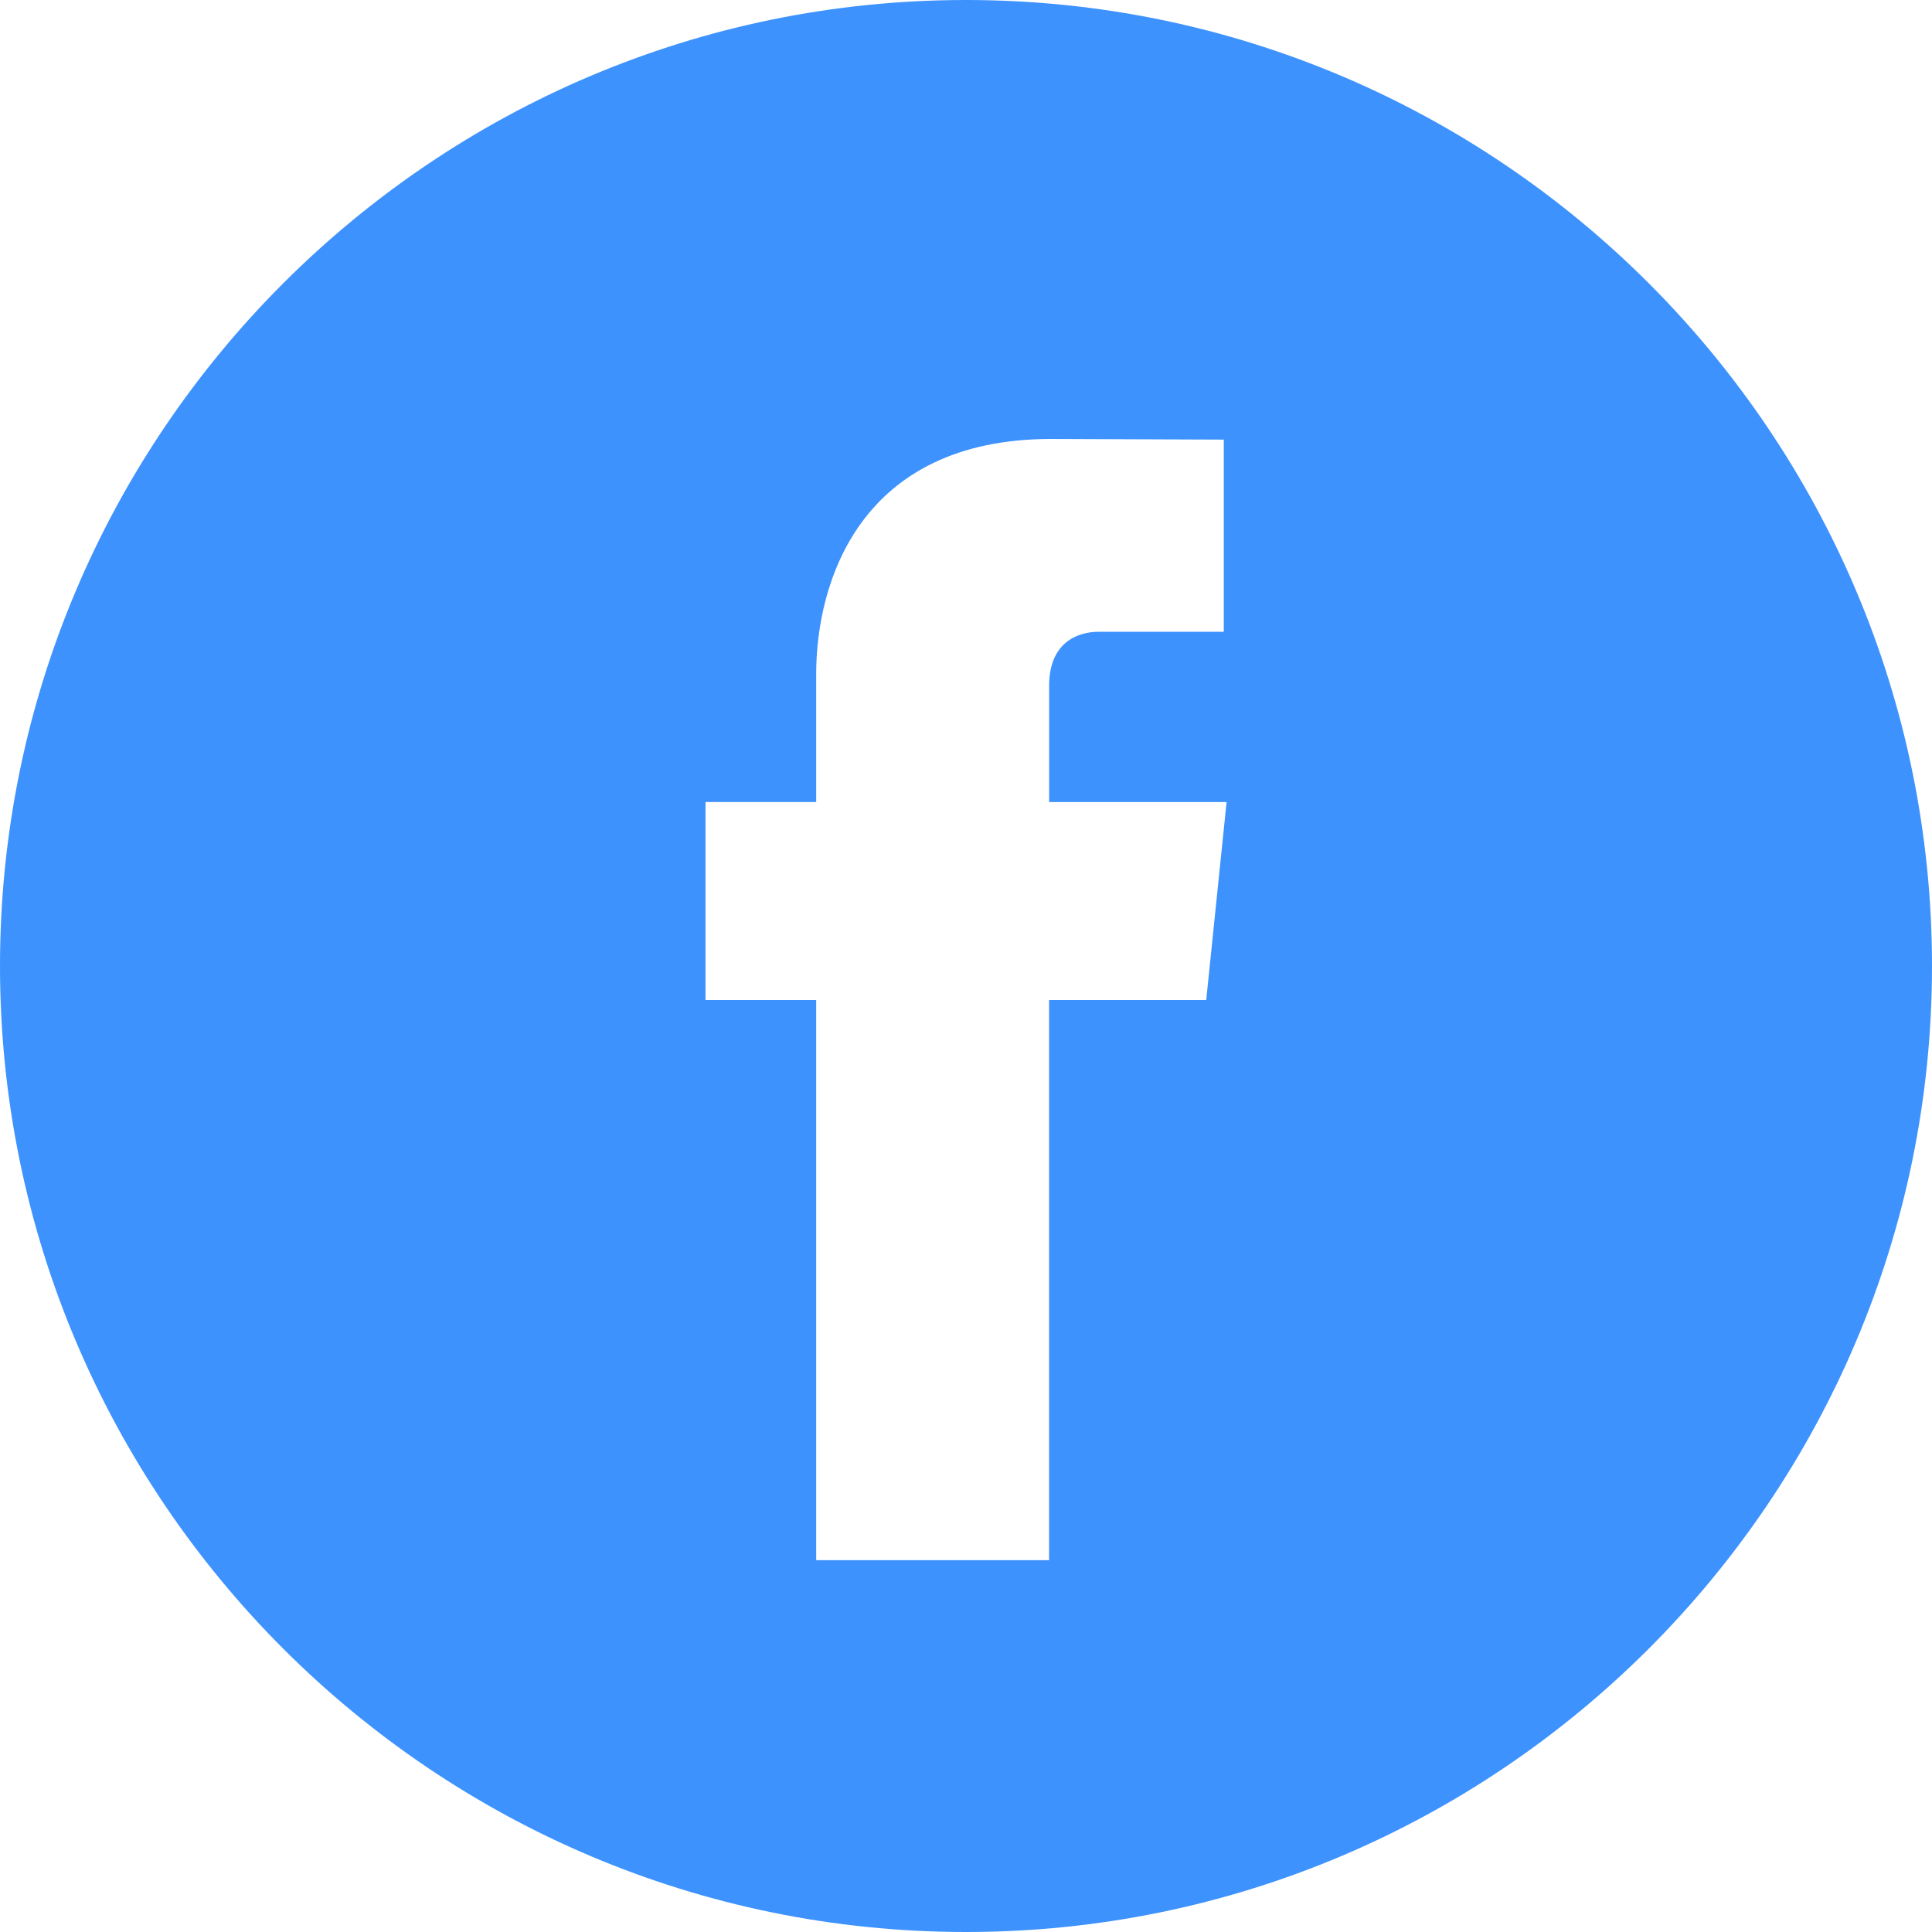
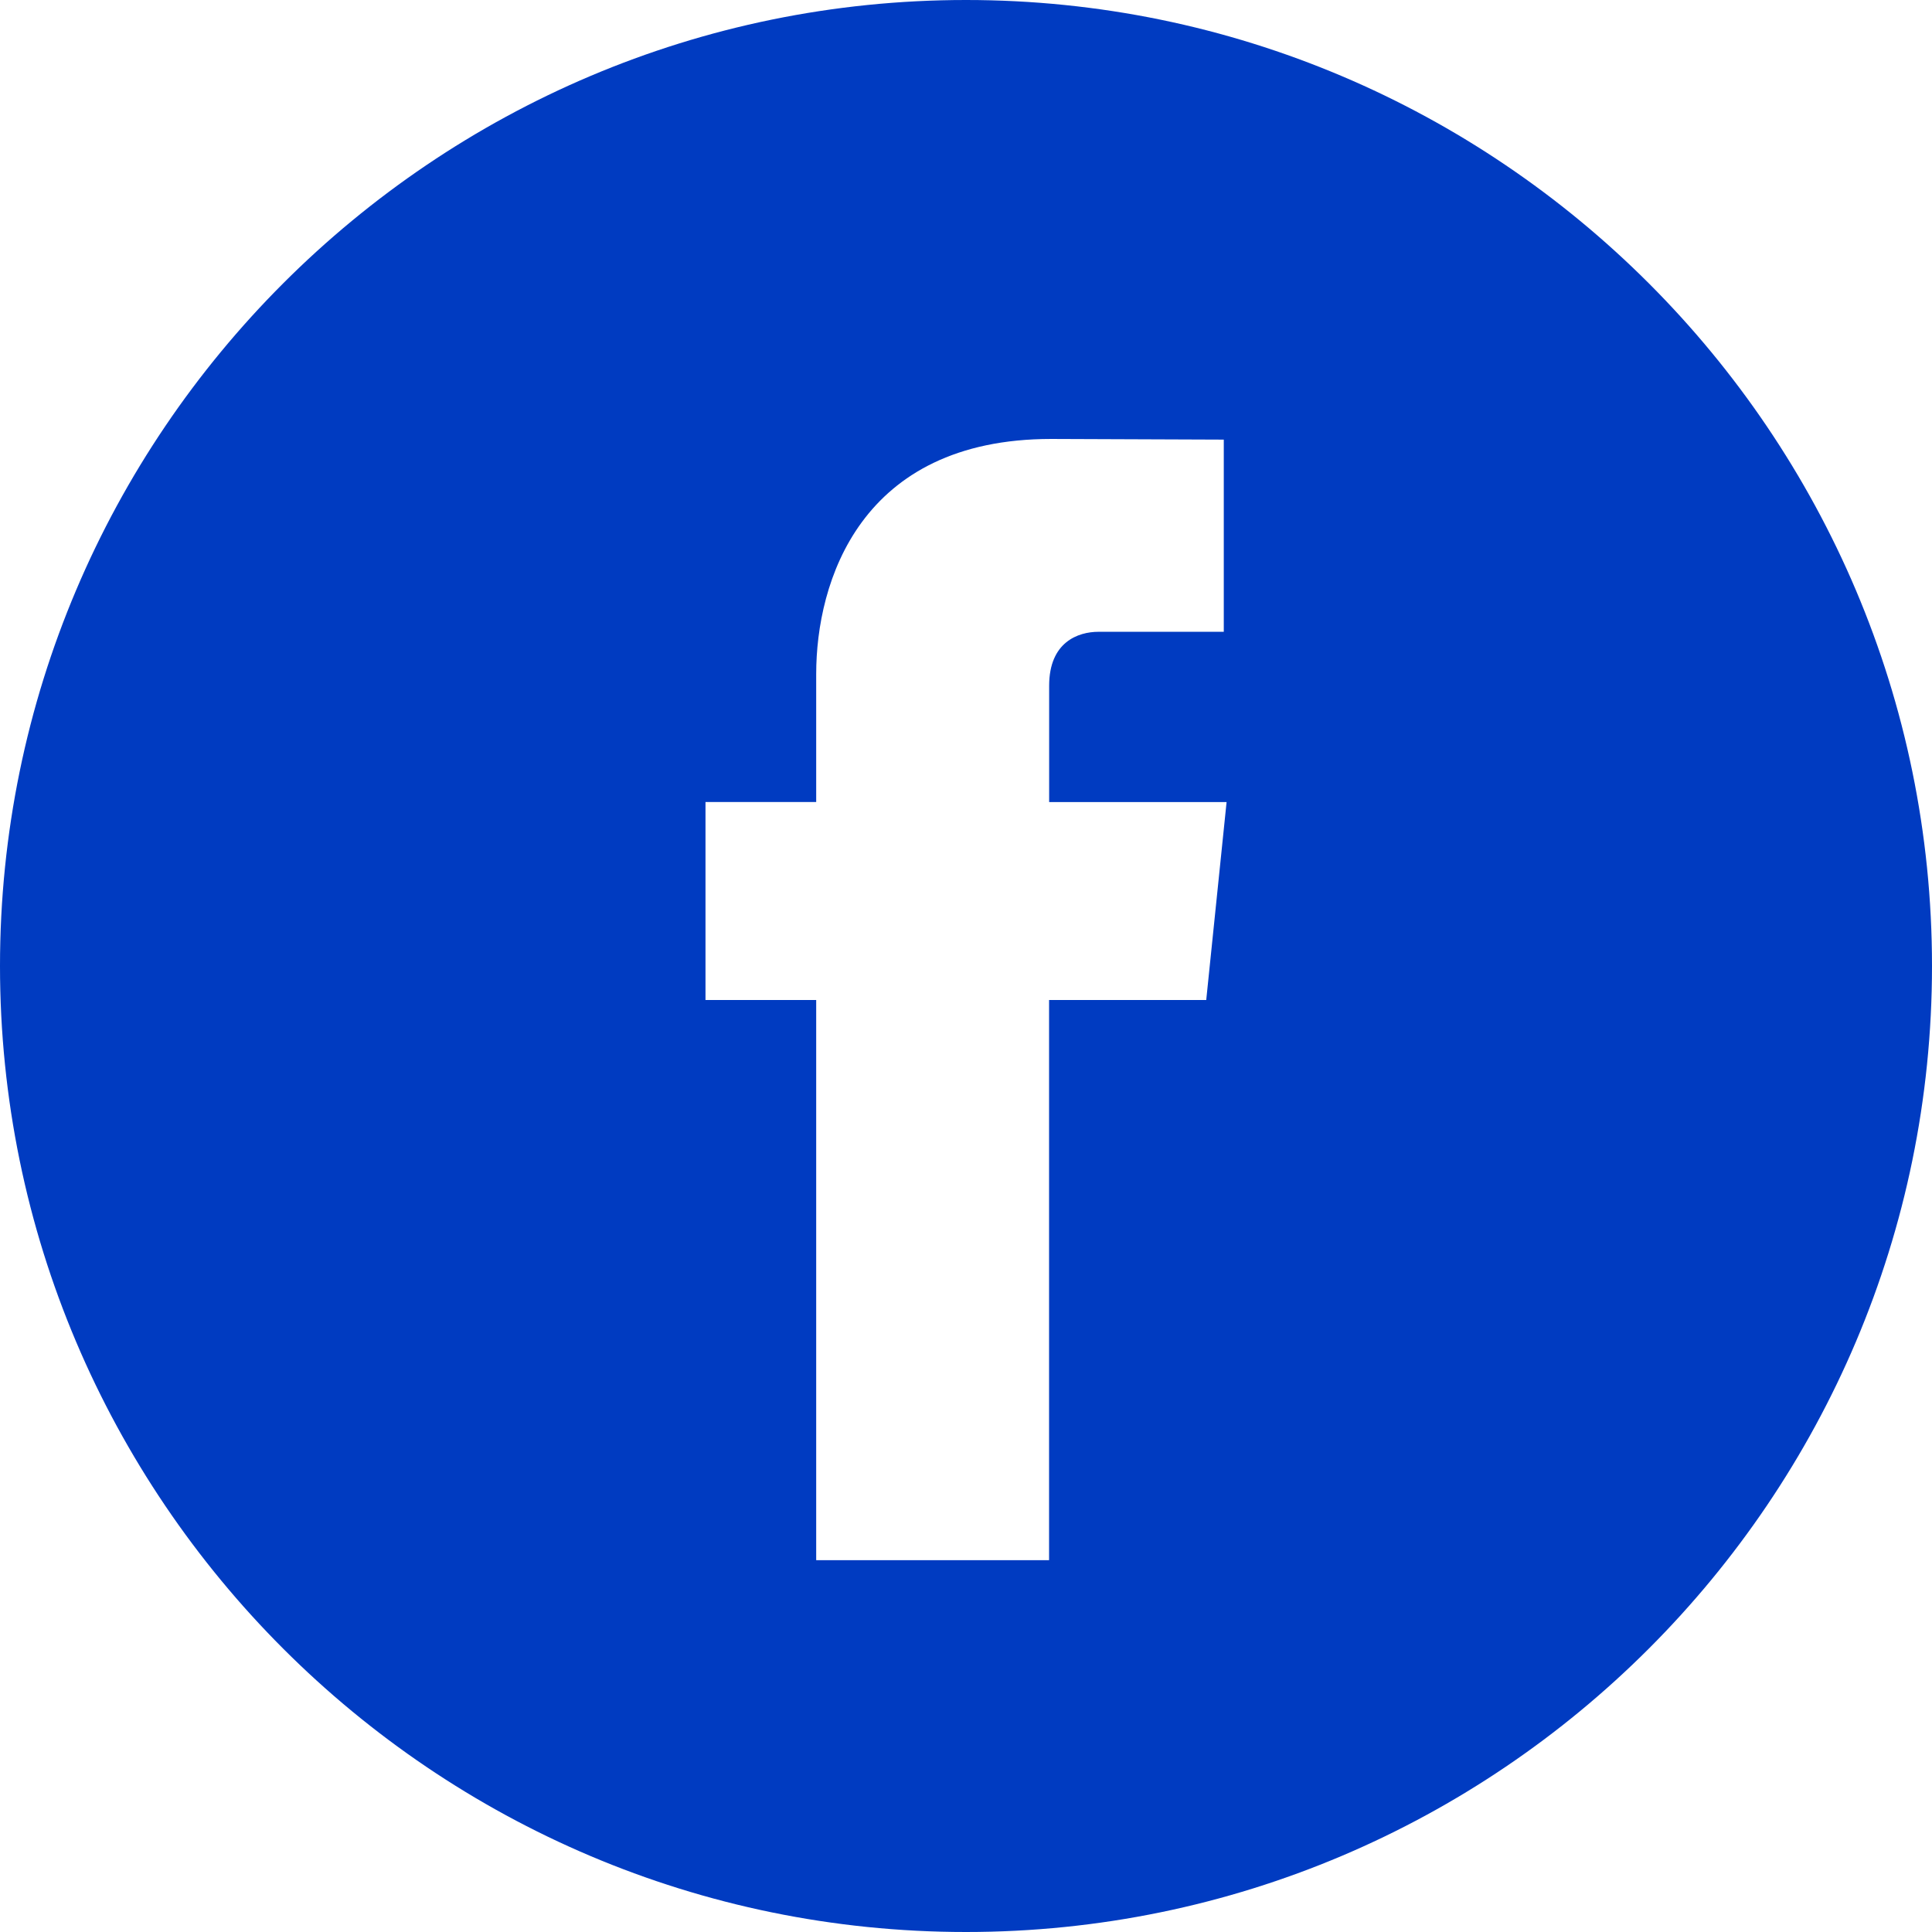
<svg xmlns="http://www.w3.org/2000/svg" version="1.1" id="Capa_1" x="0px" y="0px" width="49.652px" height="49.652px" viewBox="0 0 49.652 49.652" style="enable-background:new 0 0 49.652 49.652;" xml:space="preserve">
  <g>
    <g>
-       <path style="fill: #3d92fd;" d="M24.826,0C11.137,0,0,11.137,0,24.826c0,13.688,11.137,24.826,24.826,24.826c13.688,0,24.826-11.138,24.826-24.826    C49.652,11.137,38.516,0,24.826,0z M31,25.7h-4.039c0,6.453,0,14.396,0,14.396h-5.985c0,0,0-7.866,0-14.396h-2.845v-5.088h2.845    v-3.291c0-2.357,1.12-6.04,6.04-6.04l4.435,0.017v4.939c0,0-2.695,0-3.219,0c-0.524,0-1.269,0.262-1.269,1.386v2.99h4.56L31,25.7z    " />
+       <path style="fill: #003bc1;" d="M24.826,0C11.137,0,0,11.137,0,24.826c0,13.688,11.137,24.826,24.826,24.826c13.688,0,24.826-11.138,24.826-24.826    C49.652,11.137,38.516,0,24.826,0z M31,25.7h-4.039c0,6.453,0,14.396,0,14.396h-5.985c0,0,0-7.866,0-14.396h-2.845v-5.088h2.845    v-3.291c0-2.357,1.12-6.04,6.04-6.04l4.435,0.017v4.939c0,0-2.695,0-3.219,0c-0.524,0-1.269,0.262-1.269,1.386v2.99h4.56L31,25.7z    " />
    </g>
  </g>
  <g>
</g>
  <g>
</g>
  <g>
</g>
  <g>
</g>
  <g>
</g>
  <g>
</g>
  <g>
</g>
  <g>
</g>
  <g>
</g>
  <g>
</g>
  <g>
</g>
  <g>
</g>
  <g>
</g>
  <g>
</g>
  <g>
</g>
</svg>
